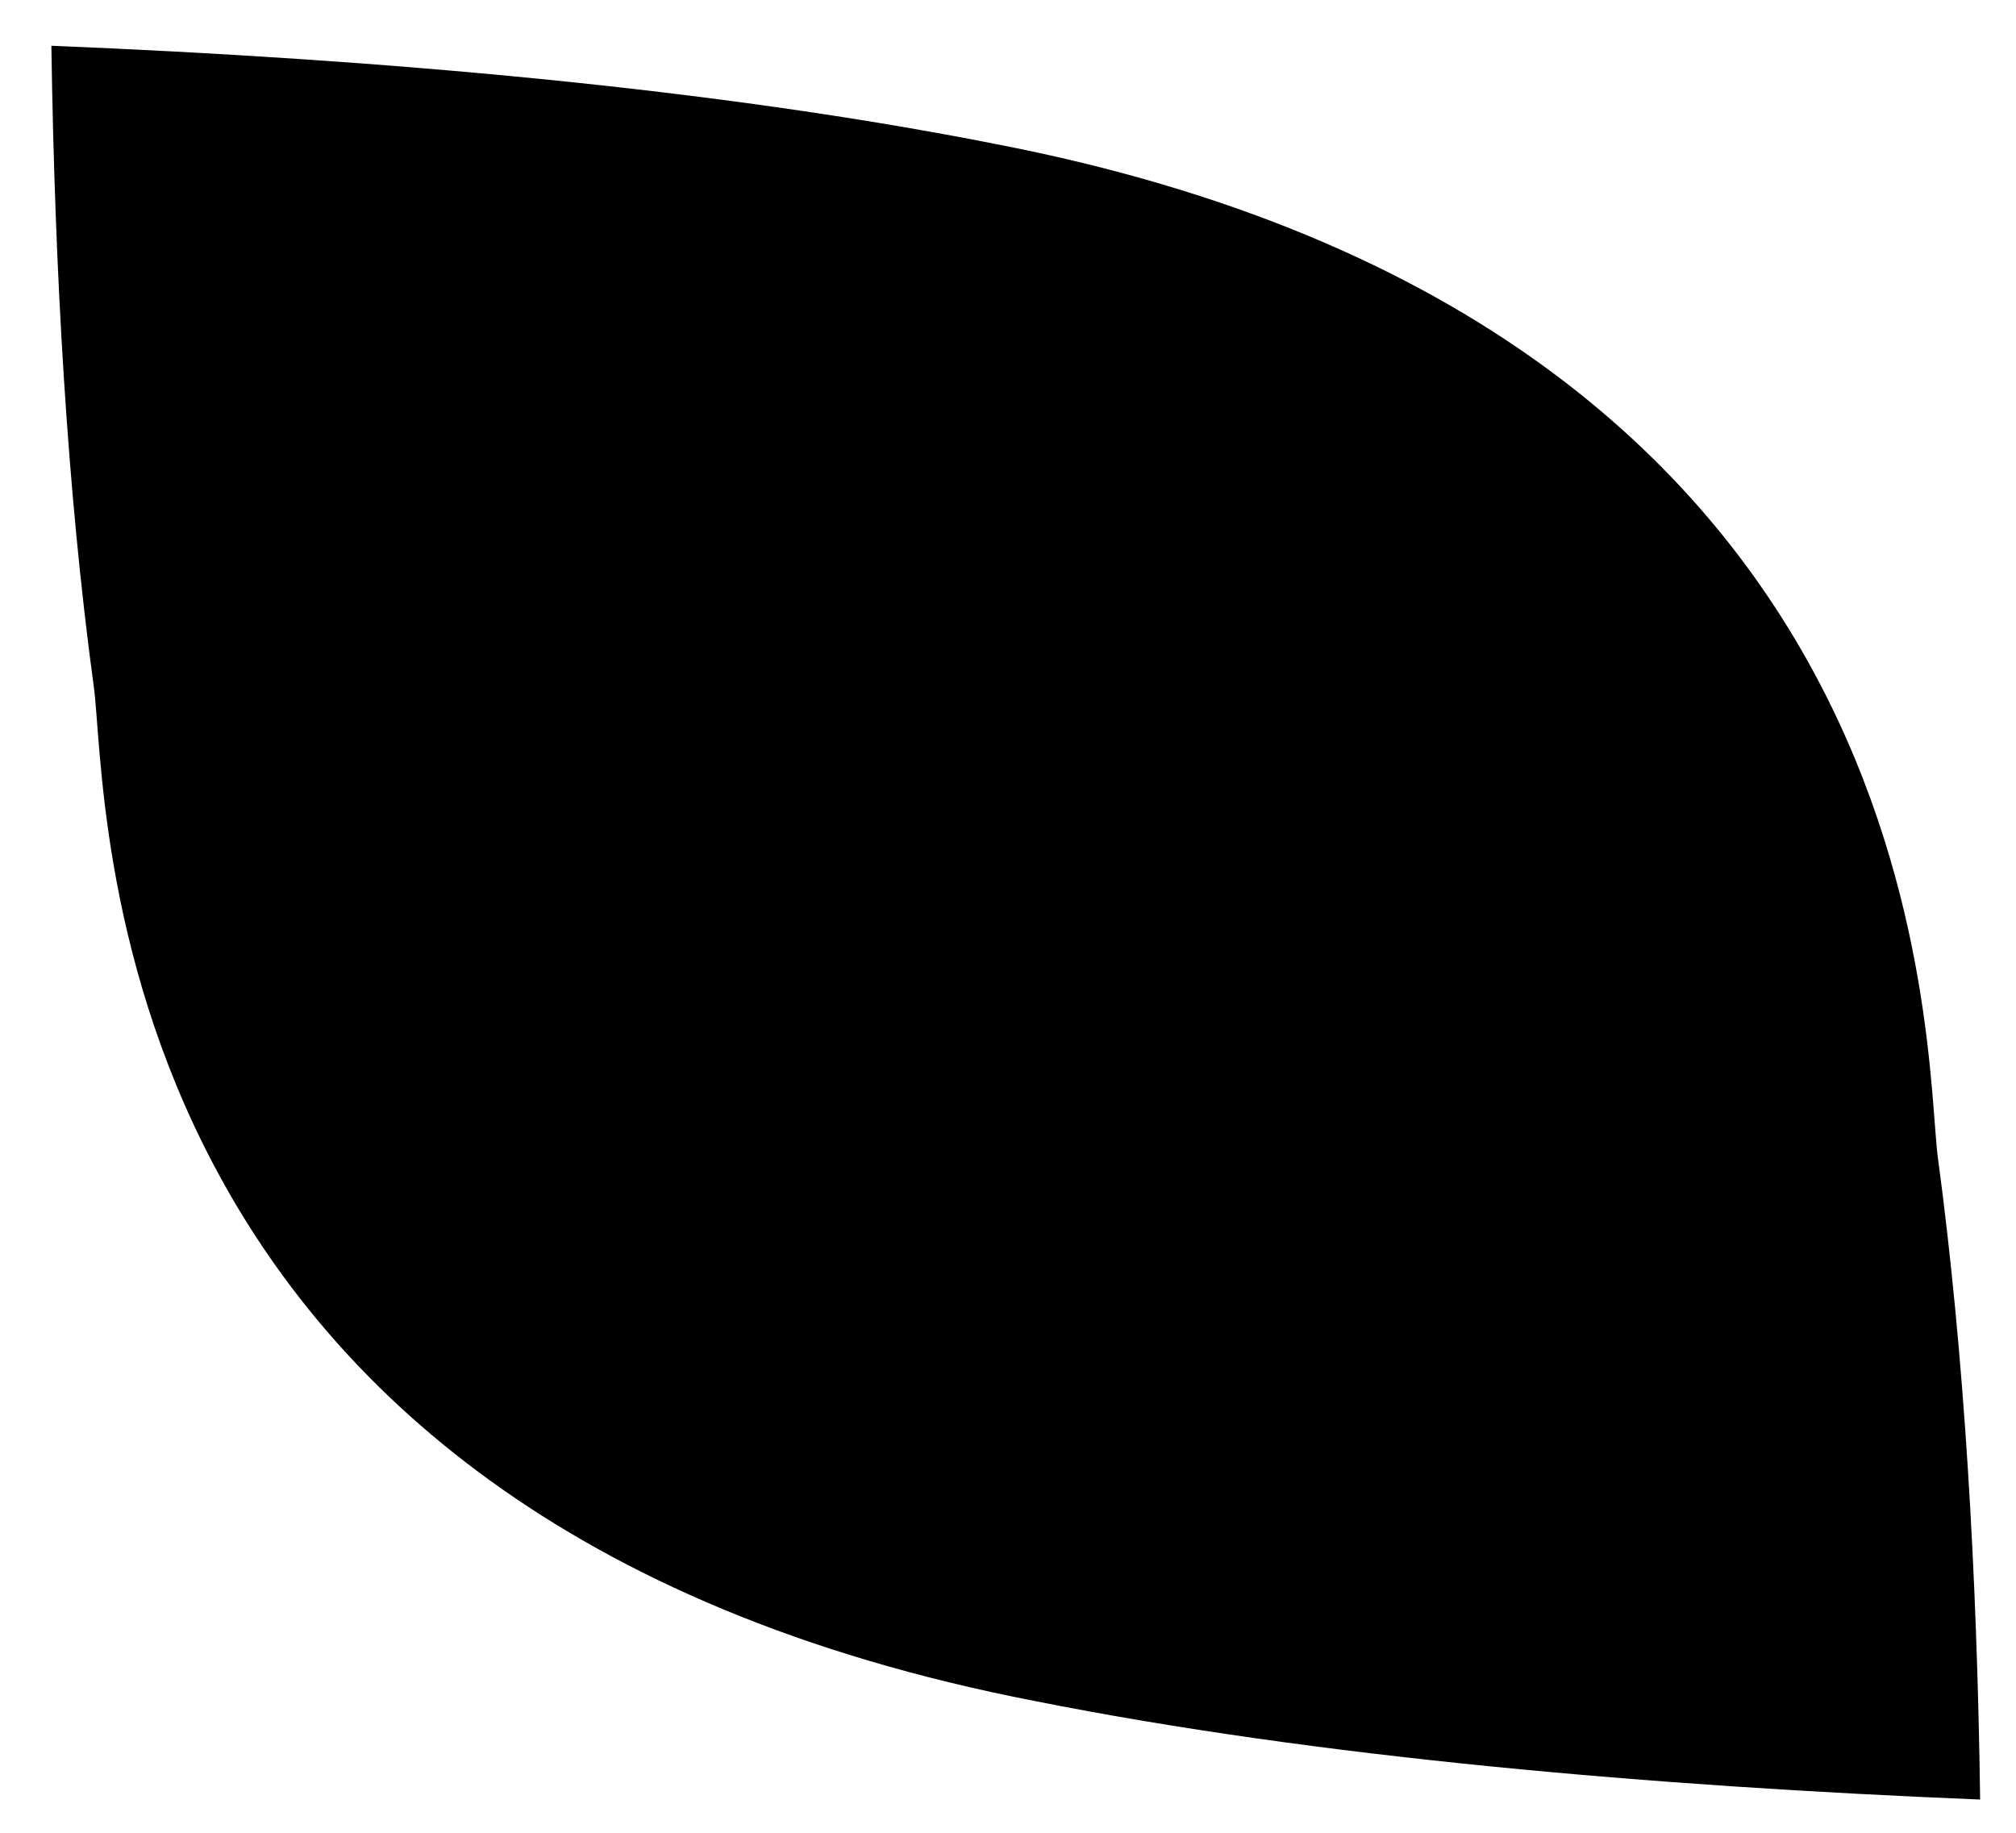
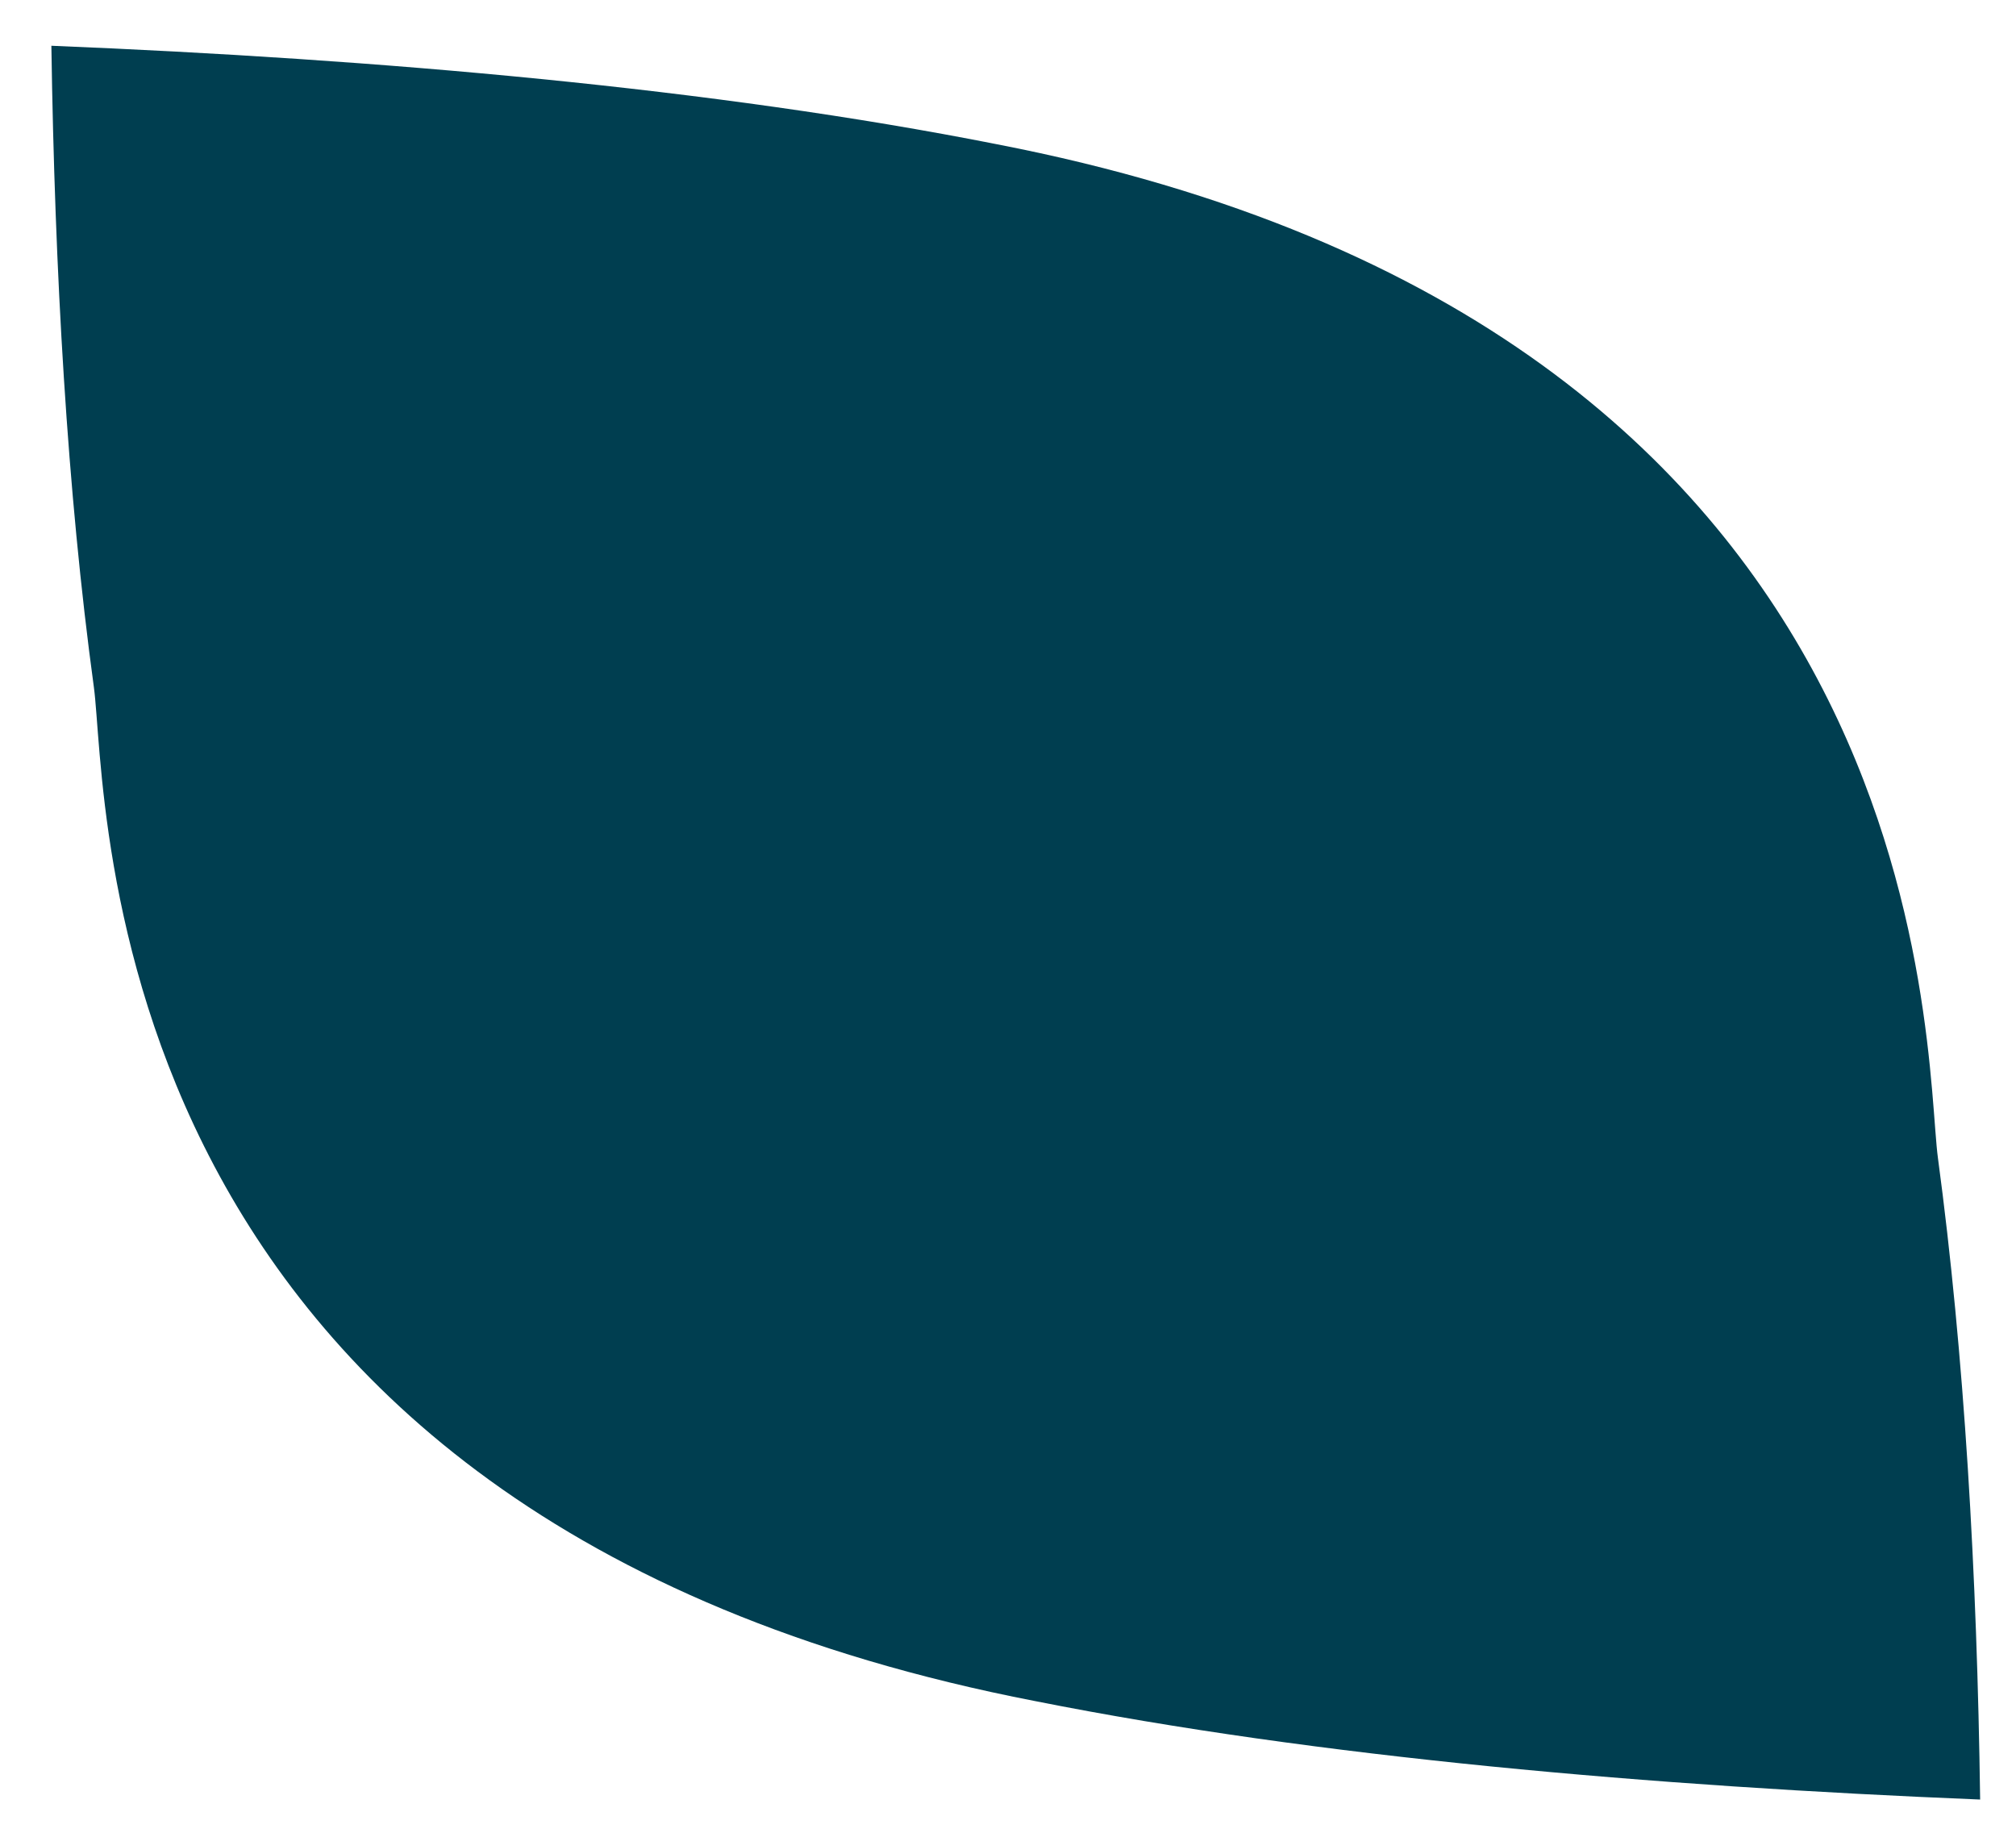
<svg xmlns="http://www.w3.org/2000/svg" width="100%" height="100%" viewBox="0 0 33 30" version="1.1" xml:space="preserve" style="fill-rule:evenodd;clip-rule:evenodd;stroke-linejoin:round;stroke-miterlimit:1.414;">
-   <path d="M1.537,11.251c-0.439,-3.216 -0.641,-6.815 -0.696,-10.502c5.374,0.219 10.842,0.696 15.471,1.611c15.531,3.007 15.169,14.813 15.41,16.594c0.433,3.216 0.641,6.815 0.691,10.502c-5.375,-0.219 -10.837,-0.691 -15.466,-1.611c-15.531,-3.008 -15.169,-14.813 -15.41,-16.594" style="fill: oklch(18% 0.303 193);" />
+   <path d="M1.537,11.251c-0.439,-3.216 -0.641,-6.815 -0.696,-10.502c5.374,0.219 10.842,0.696 15.471,1.611c15.531,3.007 15.169,14.813 15.41,16.594c0.433,3.216 0.641,6.815 0.691,10.502c-5.375,-0.219 -10.837,-0.691 -15.466,-1.611c-15.531,-3.008 -15.169,-14.813 -15.41,-16.594" style="fill: #003e50;" />
</svg>
